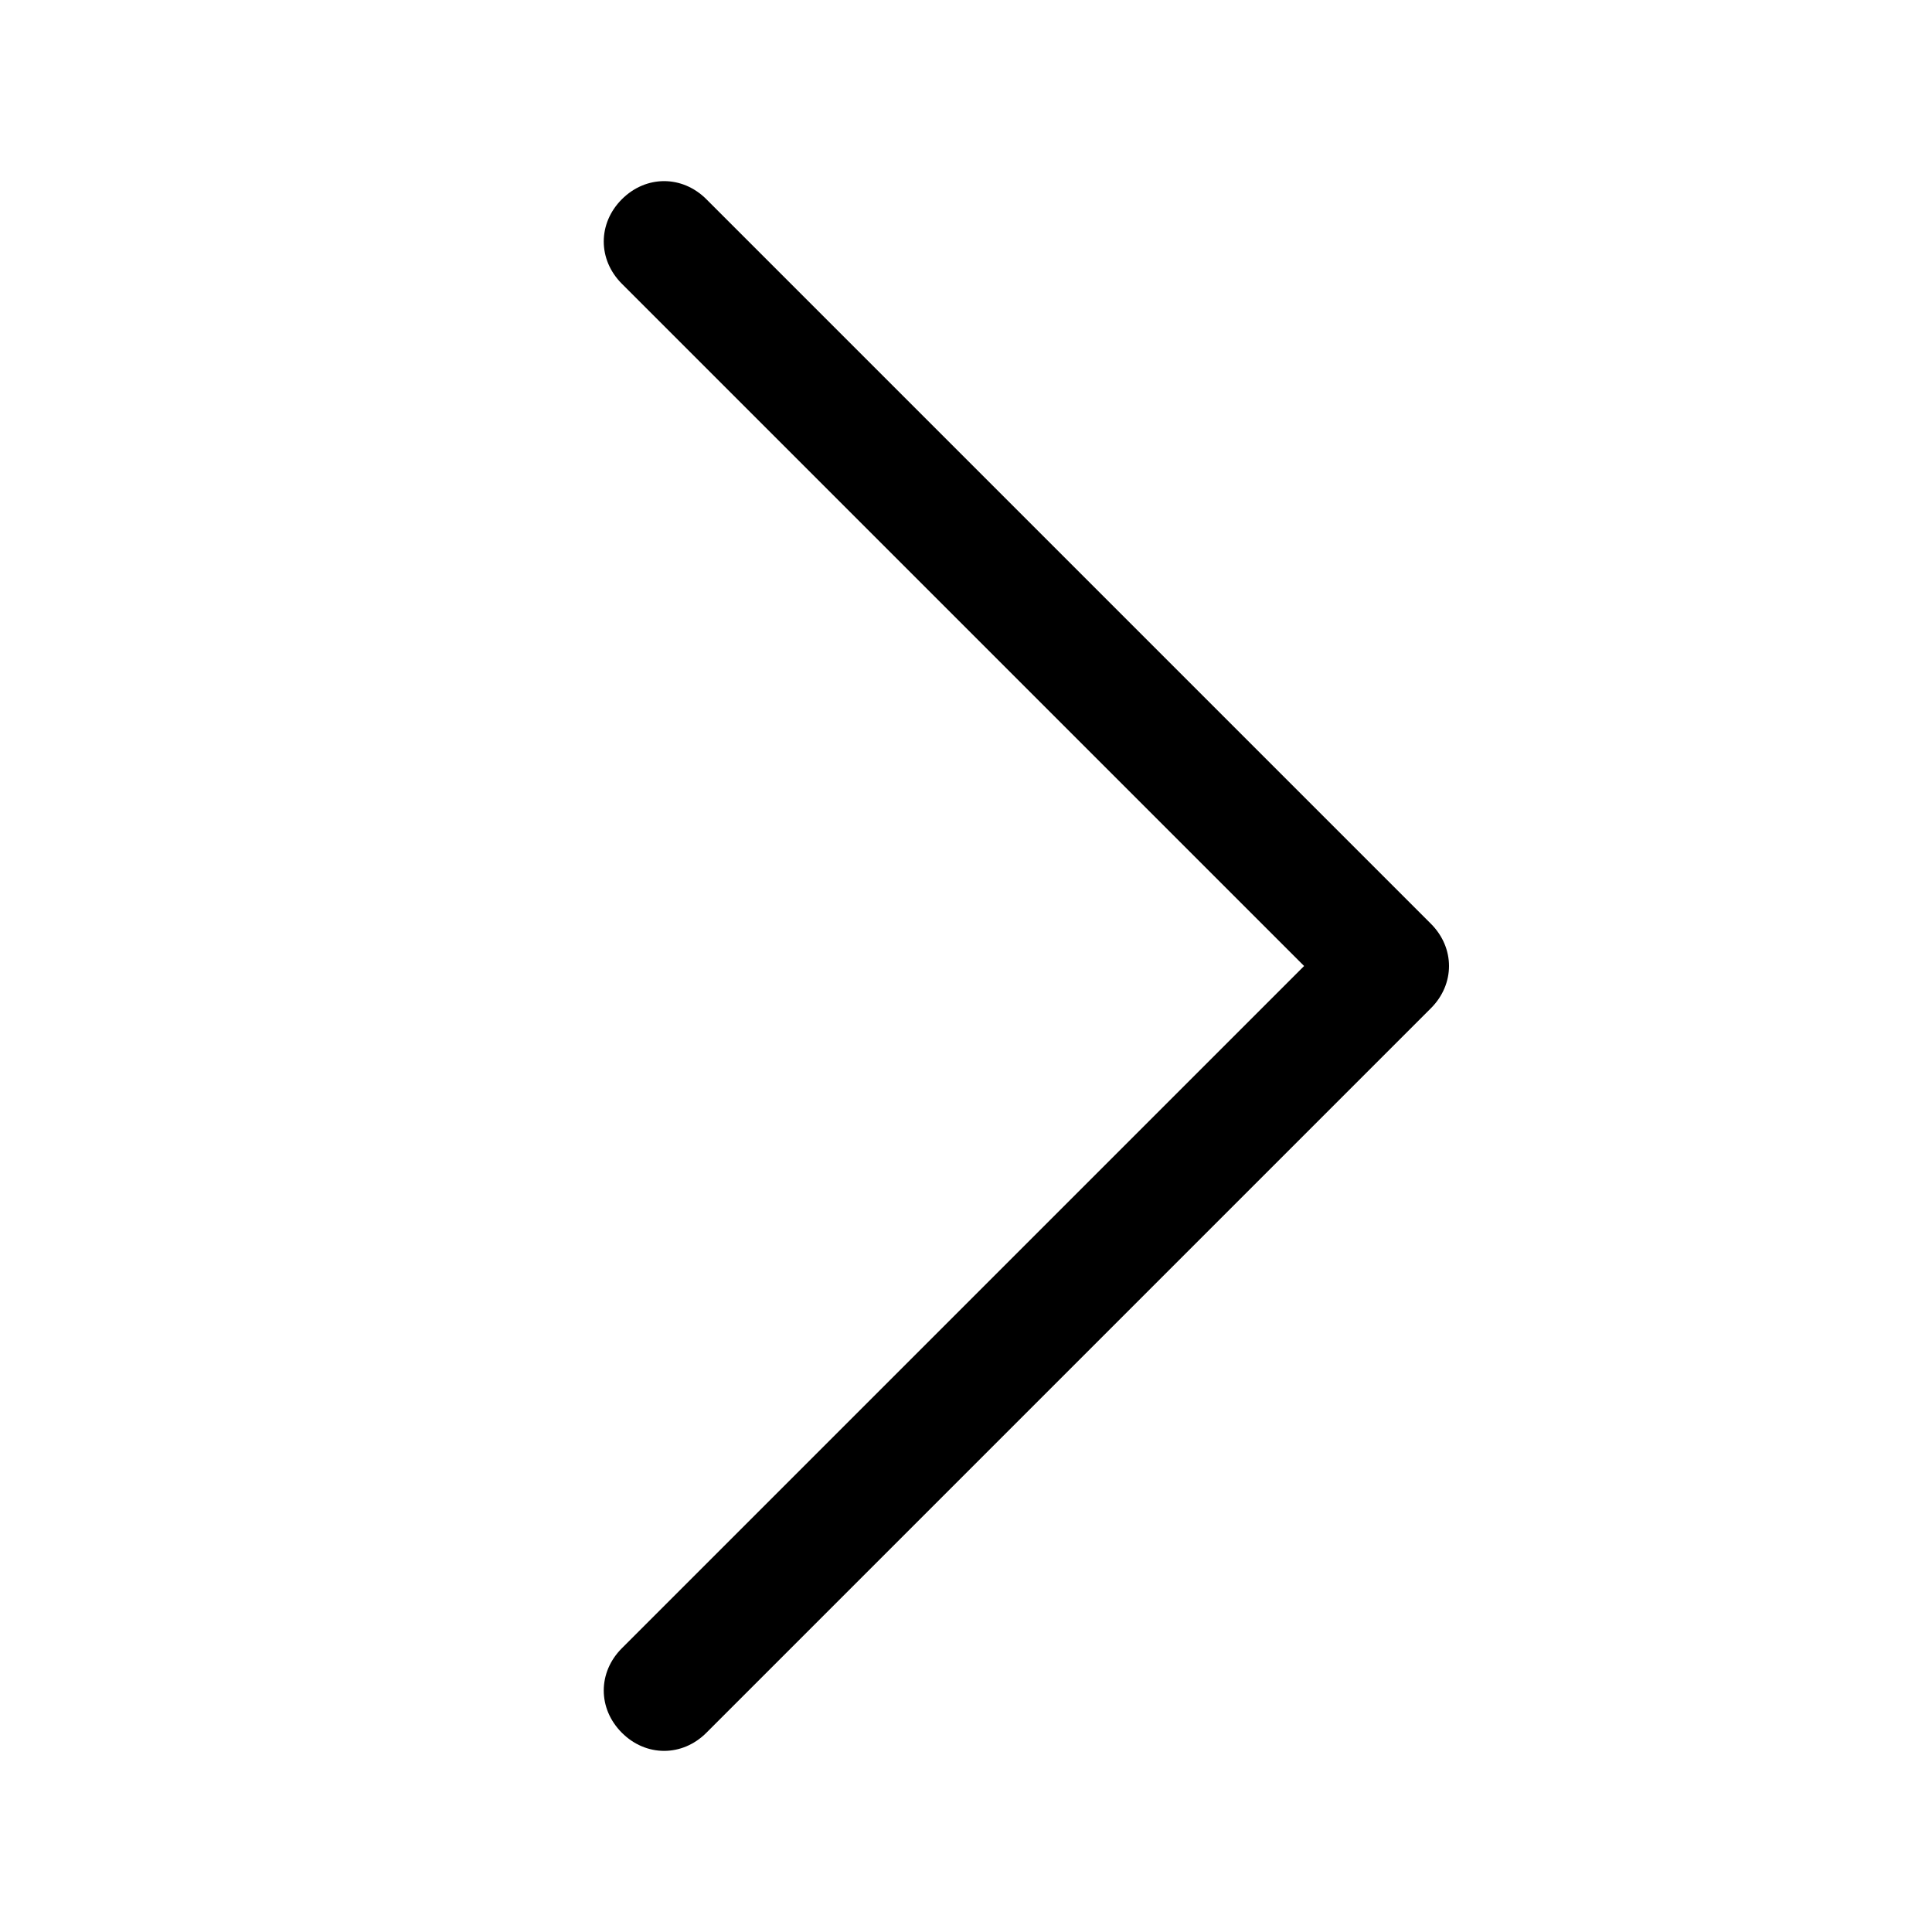
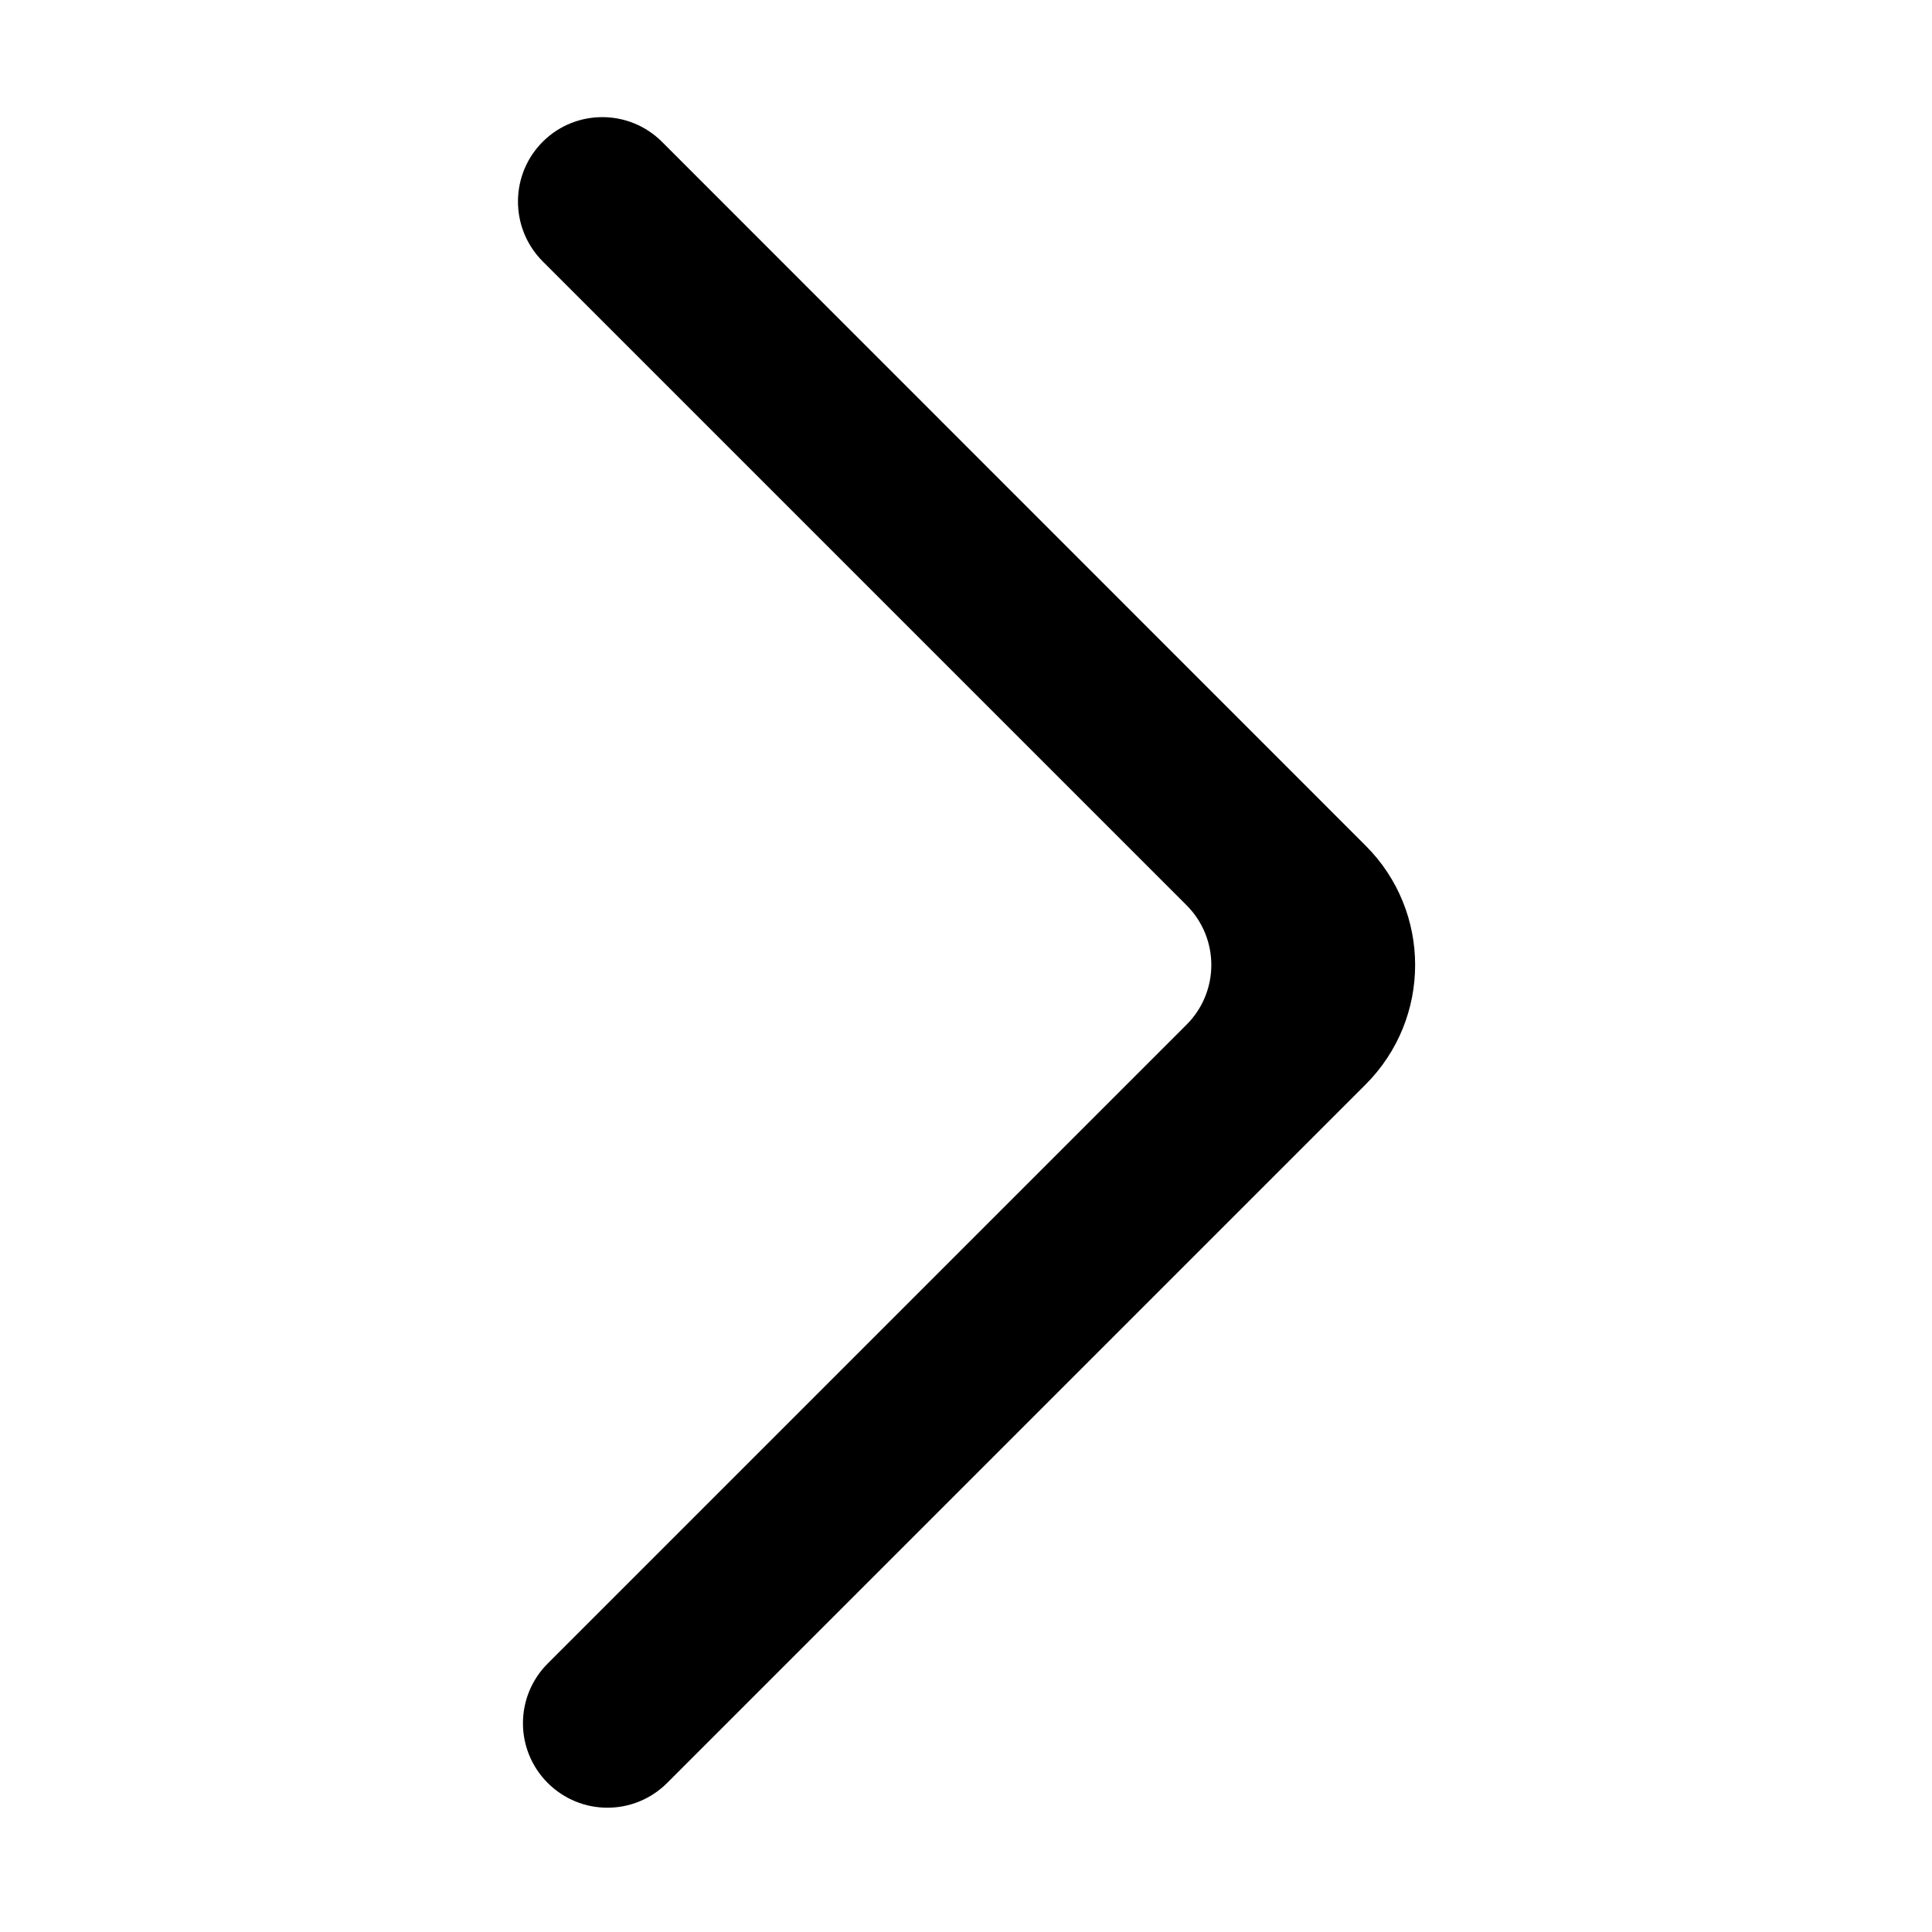
- <svg xmlns="http://www.w3.org/2000/svg" t="1618815182640" class="icon" viewBox="0 0 1024 1024" version="1.1" p-id="2006" width="200" height="200">
+ <svg xmlns="http://www.w3.org/2000/svg" t="1580978198283" class="icon" viewBox="0 0 1024 1024" version="1.1" p-id="1099" width="200" height="200">
  <defs>
    <style type="text/css" />
  </defs>
-   <path d="M352 928c-8 0-16-3.2-22.4-9.6-12.8-12.8-12.8-32 0-44.8L691.2 512 329.6 150.4c-12.8-12.8-12.8-32 0-44.8 12.8-12.8 32-12.8 44.8 0l384 384c12.8 12.8 12.8 32 0 44.8l-384 384c-6.4 6.4-14.4 9.6-22.4 9.6z" p-id="2007" />
+   <path d="M290.3 945c17.5 17.5 45.8 17.5 63.3 0l370.2-370.2c35-35 35-91.7 0-126.6l-372.9-373c-17.3-17.3-45.3-17.5-62.8-0.5-17.9 17.4-18.1 46.1-0.5 63.8l341.3 341.3c17.5 17.5 17.5 45.8 0 63.3L290.3 881.7c-17.5 17.5-17.5 45.8 0 63.3z" p-id="1100" />
</svg>
